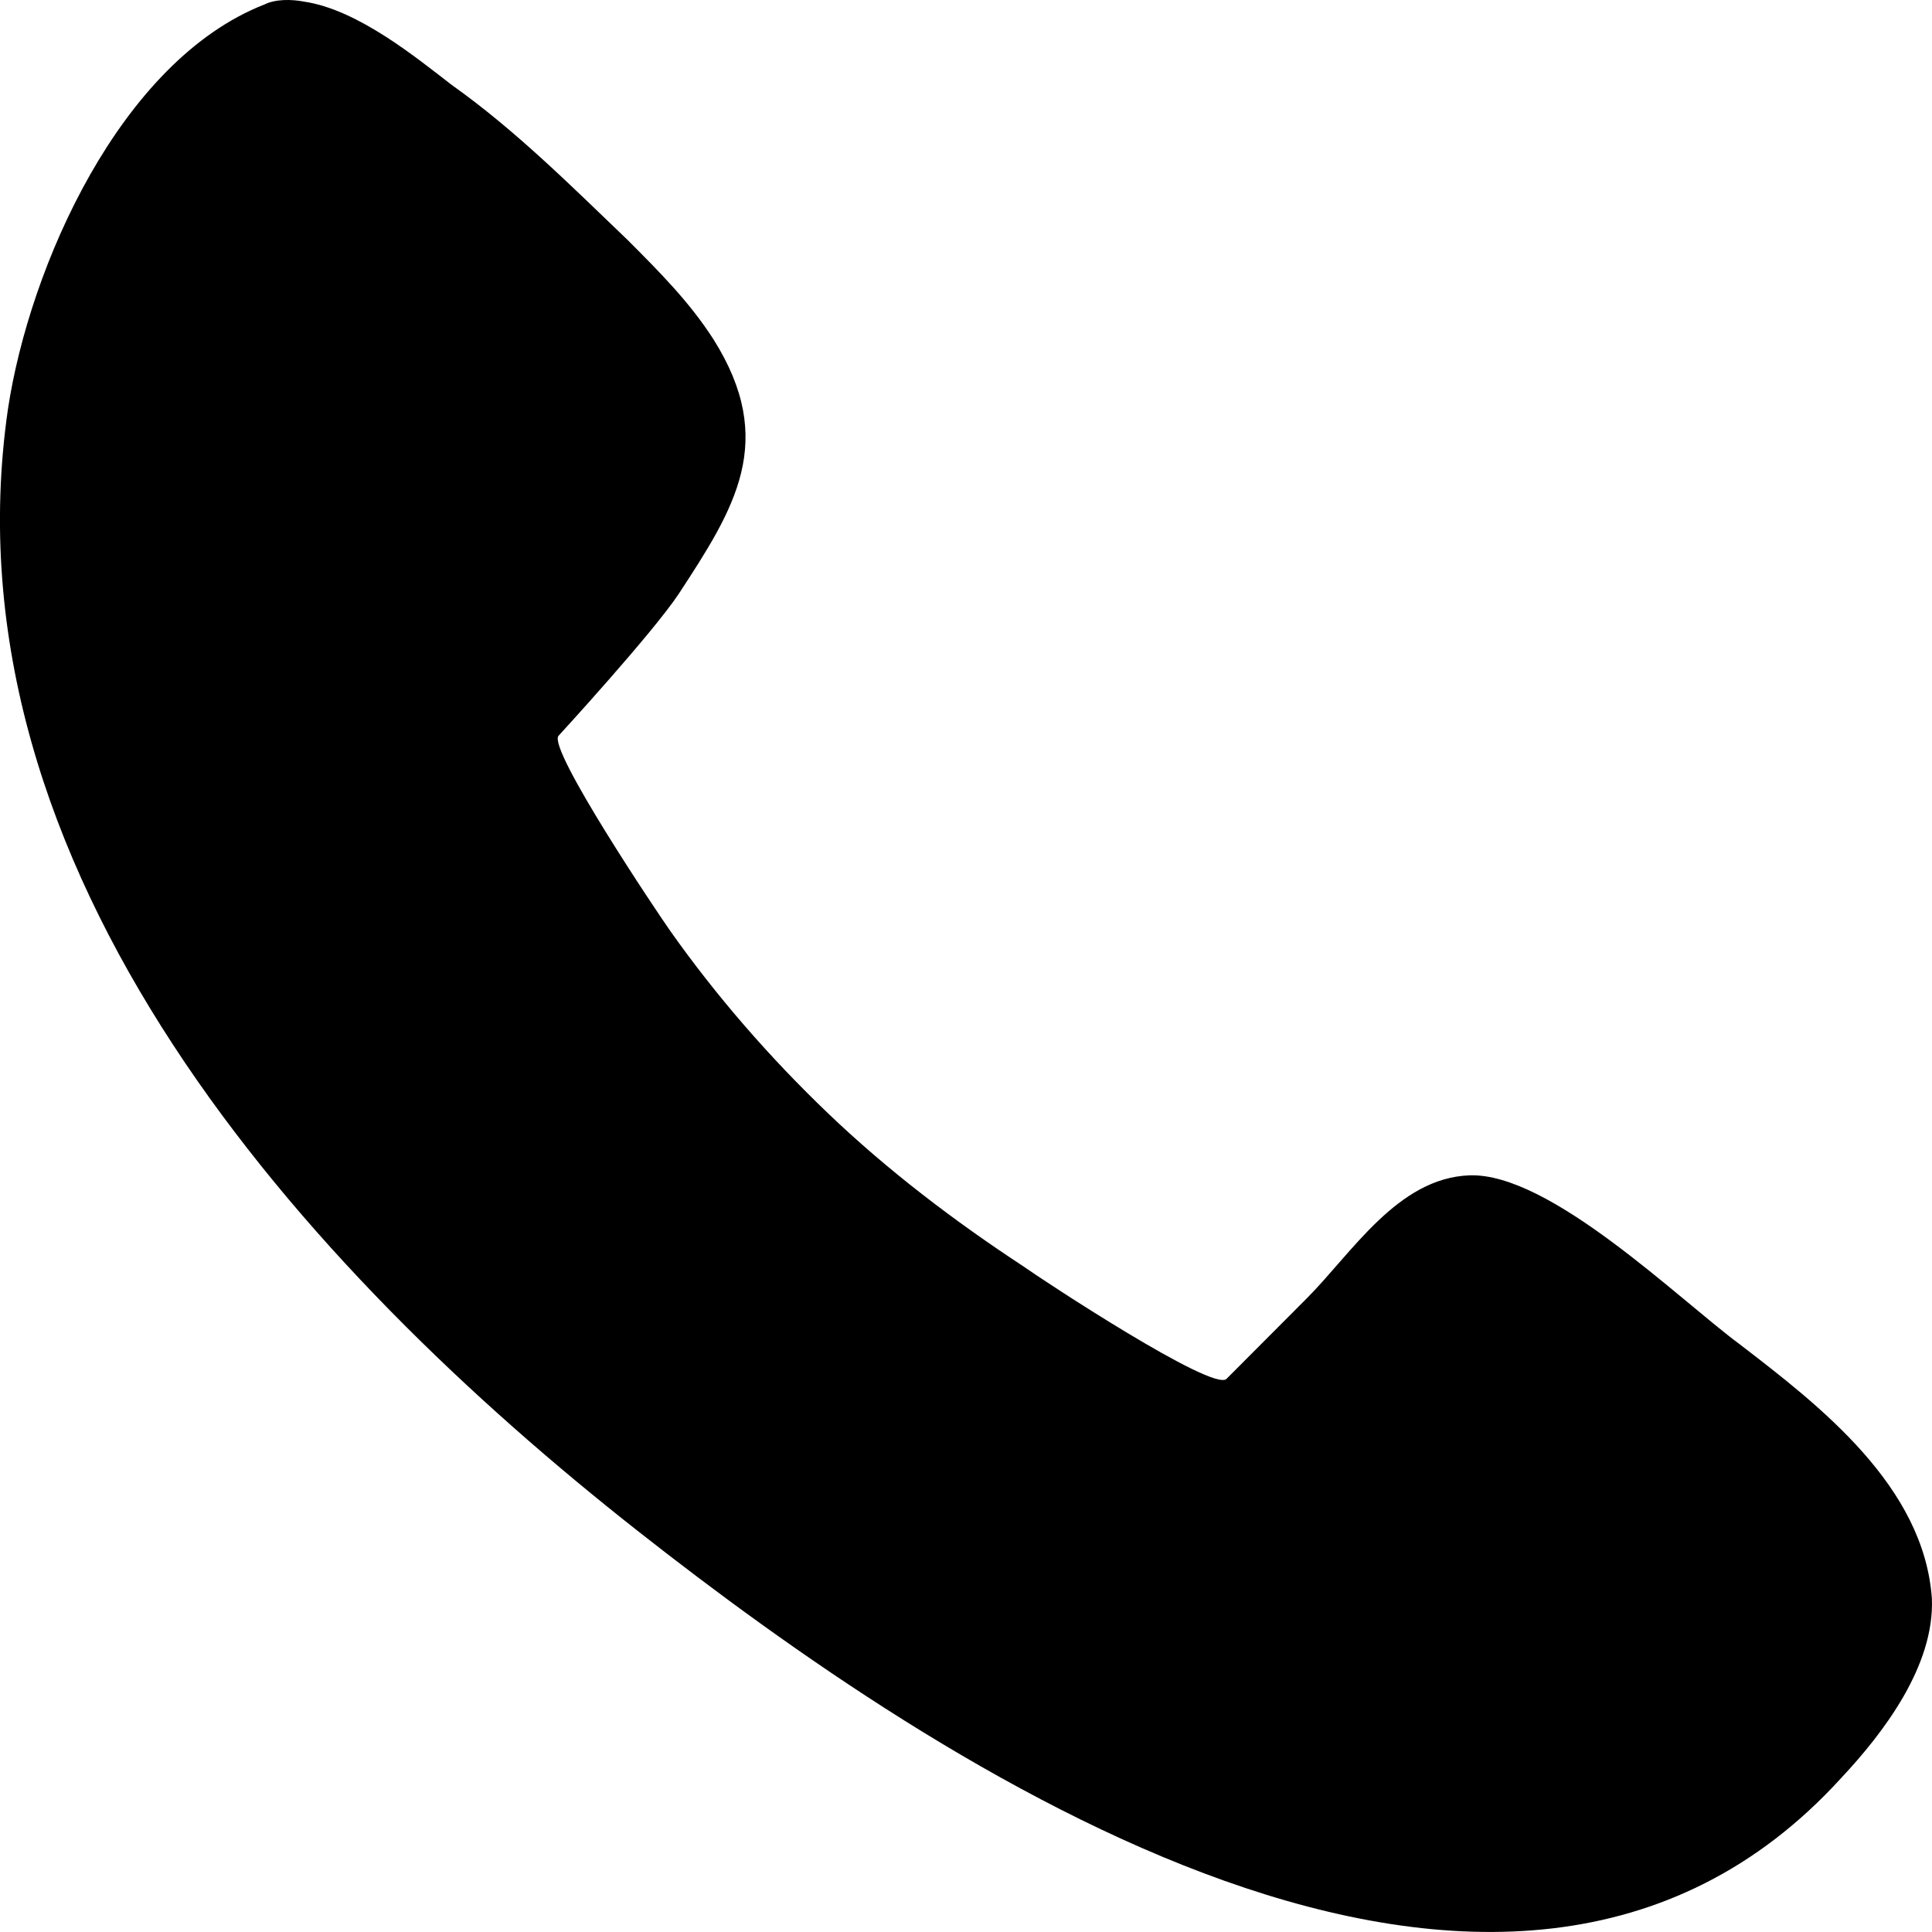
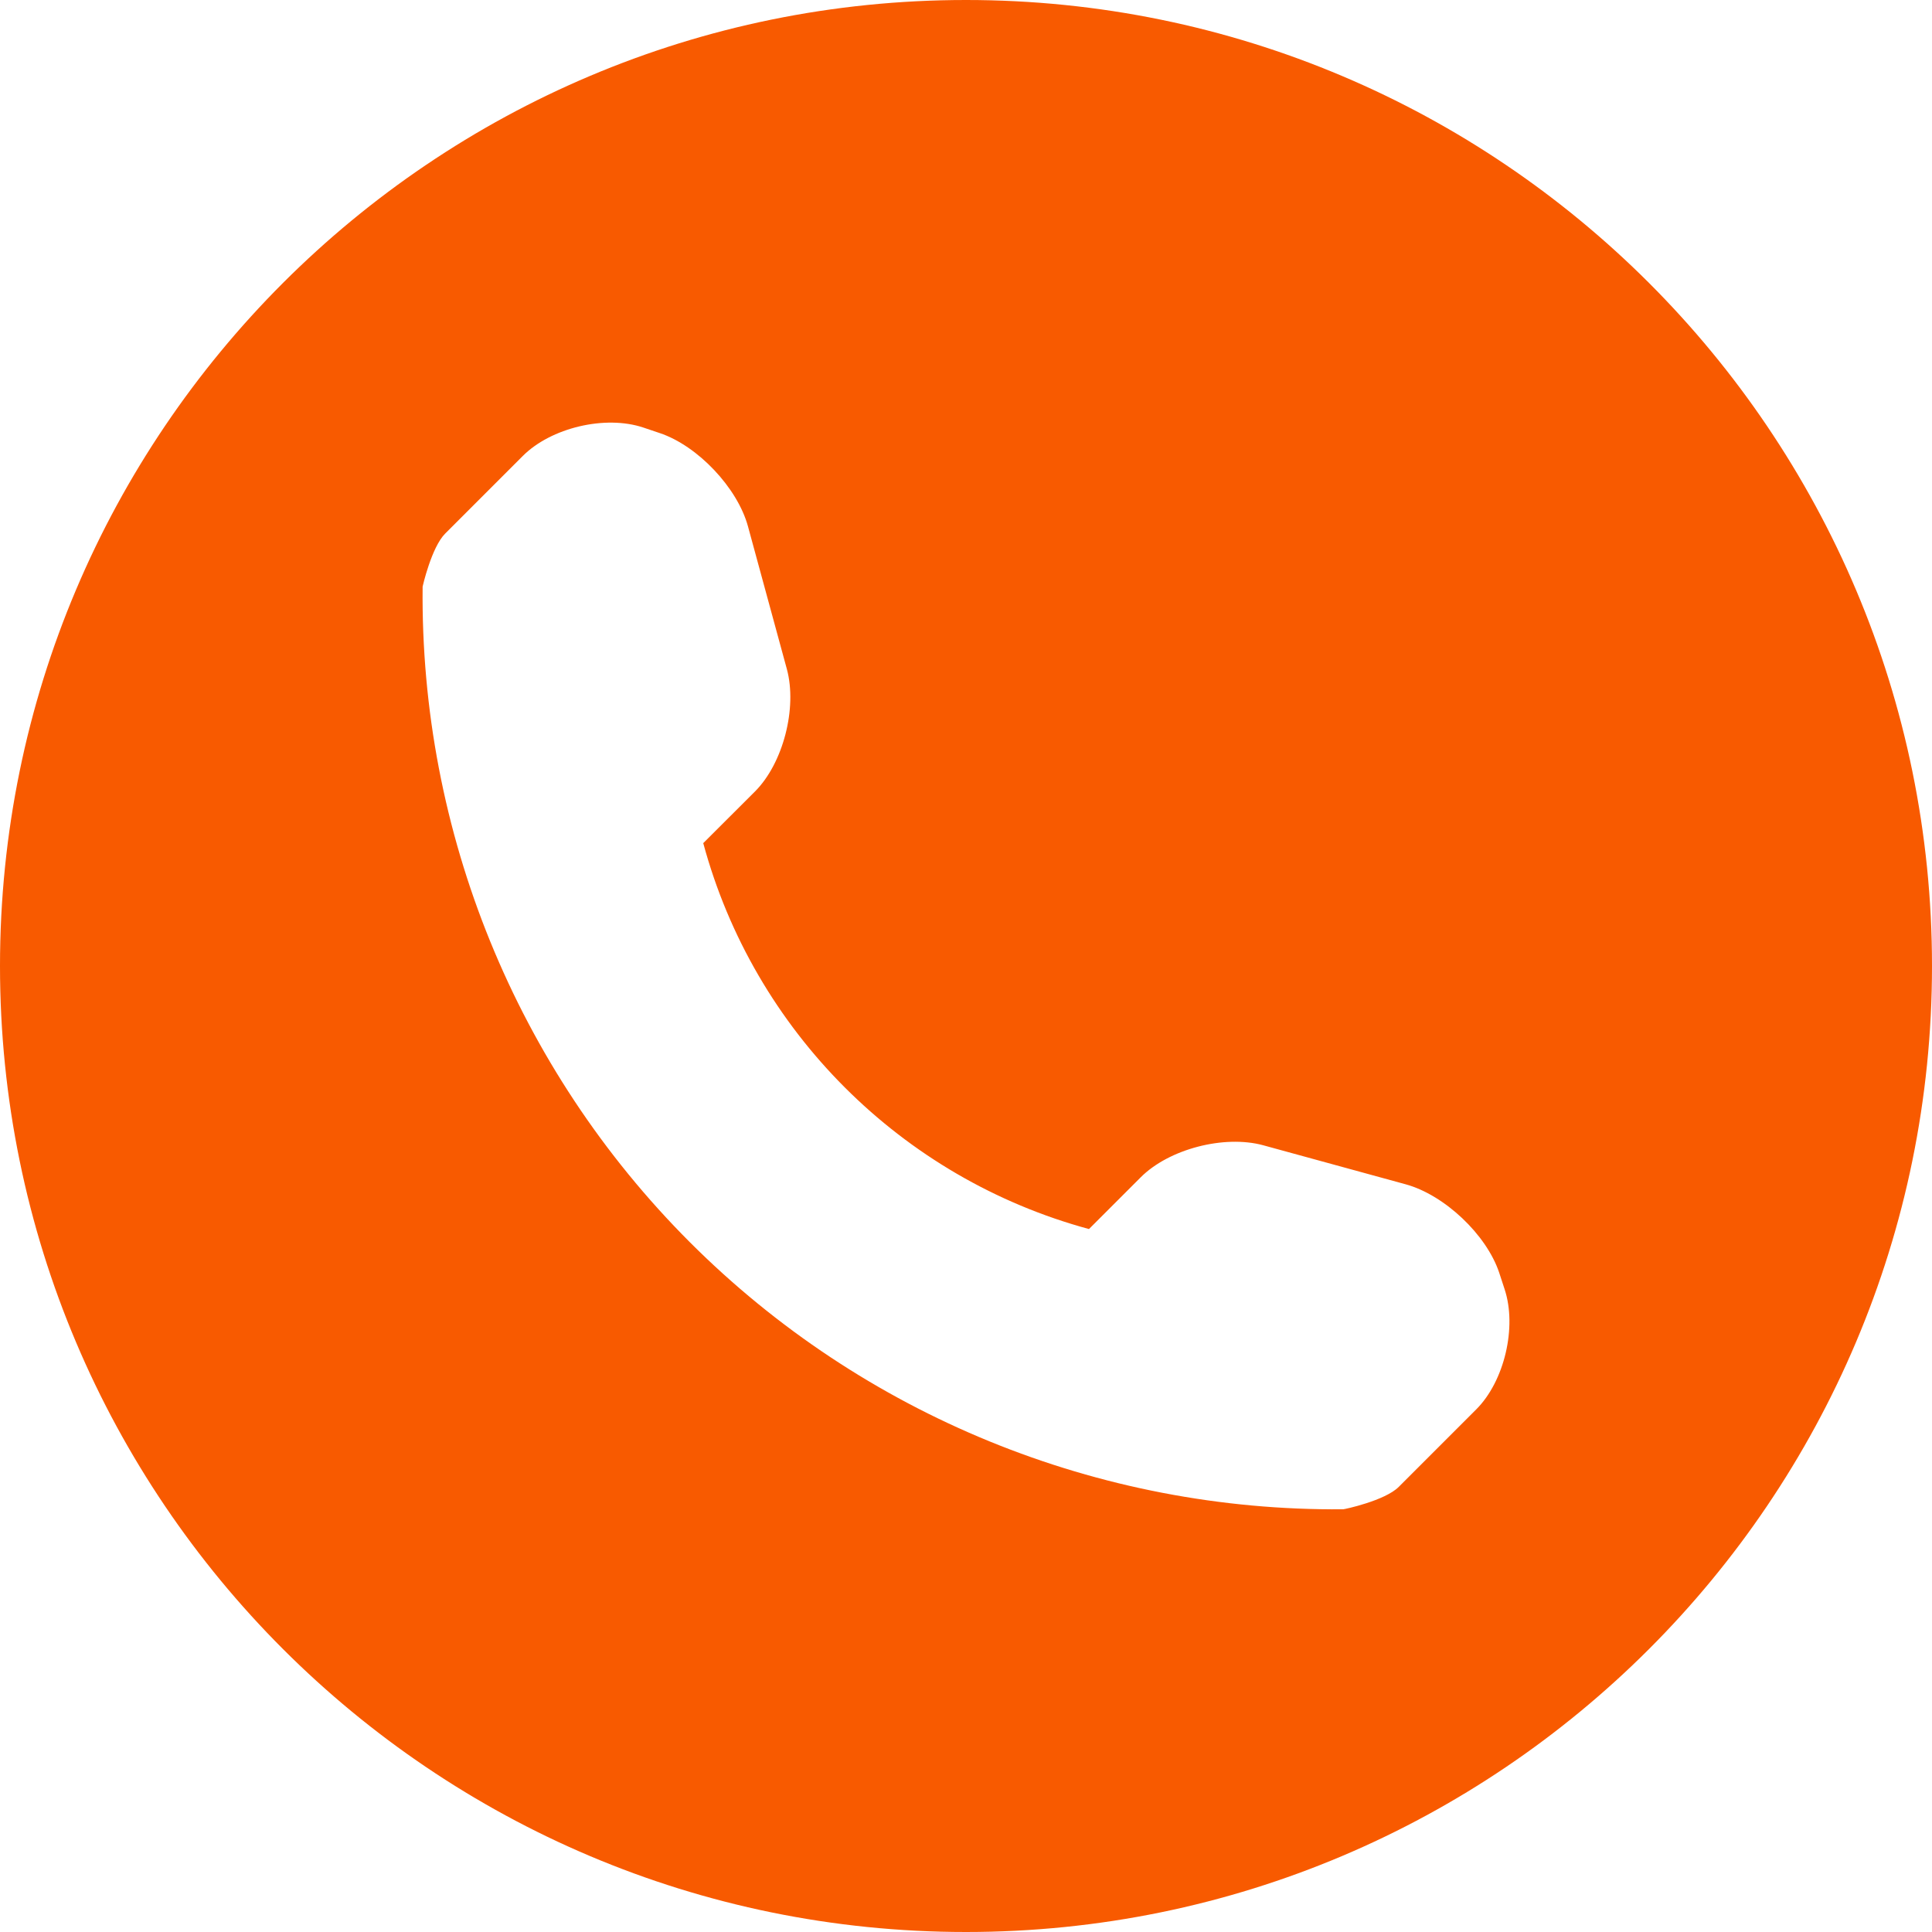
- <svg xmlns="http://www.w3.org/2000/svg" viewBox="0 0 17 17">
-   <path d="M2.68 0.015C2.563 -0.008 2.422 -0.008 2.328 0.039C1.058 0.534 0.259 2.349 0.07 3.599C-0.517 7.654 2.68 11.167 5.619 13.477C8.229 15.528 13.237 18.899 16.2 15.646C16.576 15.245 17.023 14.656 16.999 14.066C16.929 13.076 16.012 12.369 15.306 11.827C14.765 11.426 13.637 10.318 12.931 10.342C12.297 10.365 11.897 11.025 11.497 11.426L10.792 12.133C10.674 12.251 9.17 11.261 9.005 11.143C8.394 10.742 7.806 10.294 7.289 9.799C6.771 9.304 6.301 8.762 5.901 8.196C5.784 8.031 4.82 6.593 4.914 6.475C4.914 6.475 5.737 5.579 5.972 5.226C6.466 4.471 6.842 3.882 6.278 2.986C6.066 2.656 5.807 2.397 5.525 2.114C5.032 1.642 4.538 1.147 3.973 0.746C3.668 0.511 3.151 0.086 2.68 0.015Z" />
+ <svg xmlns="http://www.w3.org/2000/svg" width="20" height="20" viewBox="0 0 20 20" fill="none">
+   <path d="M10 0C4.478 0 0 4.478 0 10C0 15.522 4.478 20 10 20C15.522 20 20 15.522 20 10C20 4.478 15.522 0 10 0ZM15.281 14.591L14.48 15.392C14.337 15.535 13.918 15.624 13.905 15.624C11.372 15.646 8.933 14.651 7.141 12.859C5.344 11.061 4.348 8.613 4.375 6.072C4.375 6.071 4.467 5.664 4.609 5.523L5.41 4.722C5.703 4.427 6.266 4.294 6.66 4.426L6.829 4.483C7.222 4.614 7.634 5.049 7.743 5.449L8.146 6.928C8.254 7.329 8.108 7.901 7.815 8.194L7.28 8.728C7.805 10.671 9.33 12.196 11.273 12.723L11.808 12.188C12.102 11.893 12.673 11.747 13.074 11.855L14.552 12.26C14.953 12.37 15.387 12.78 15.519 13.173L15.575 13.344C15.706 13.737 15.574 14.299 15.281 14.591Z" fill="#F85A00" />
</svg>
